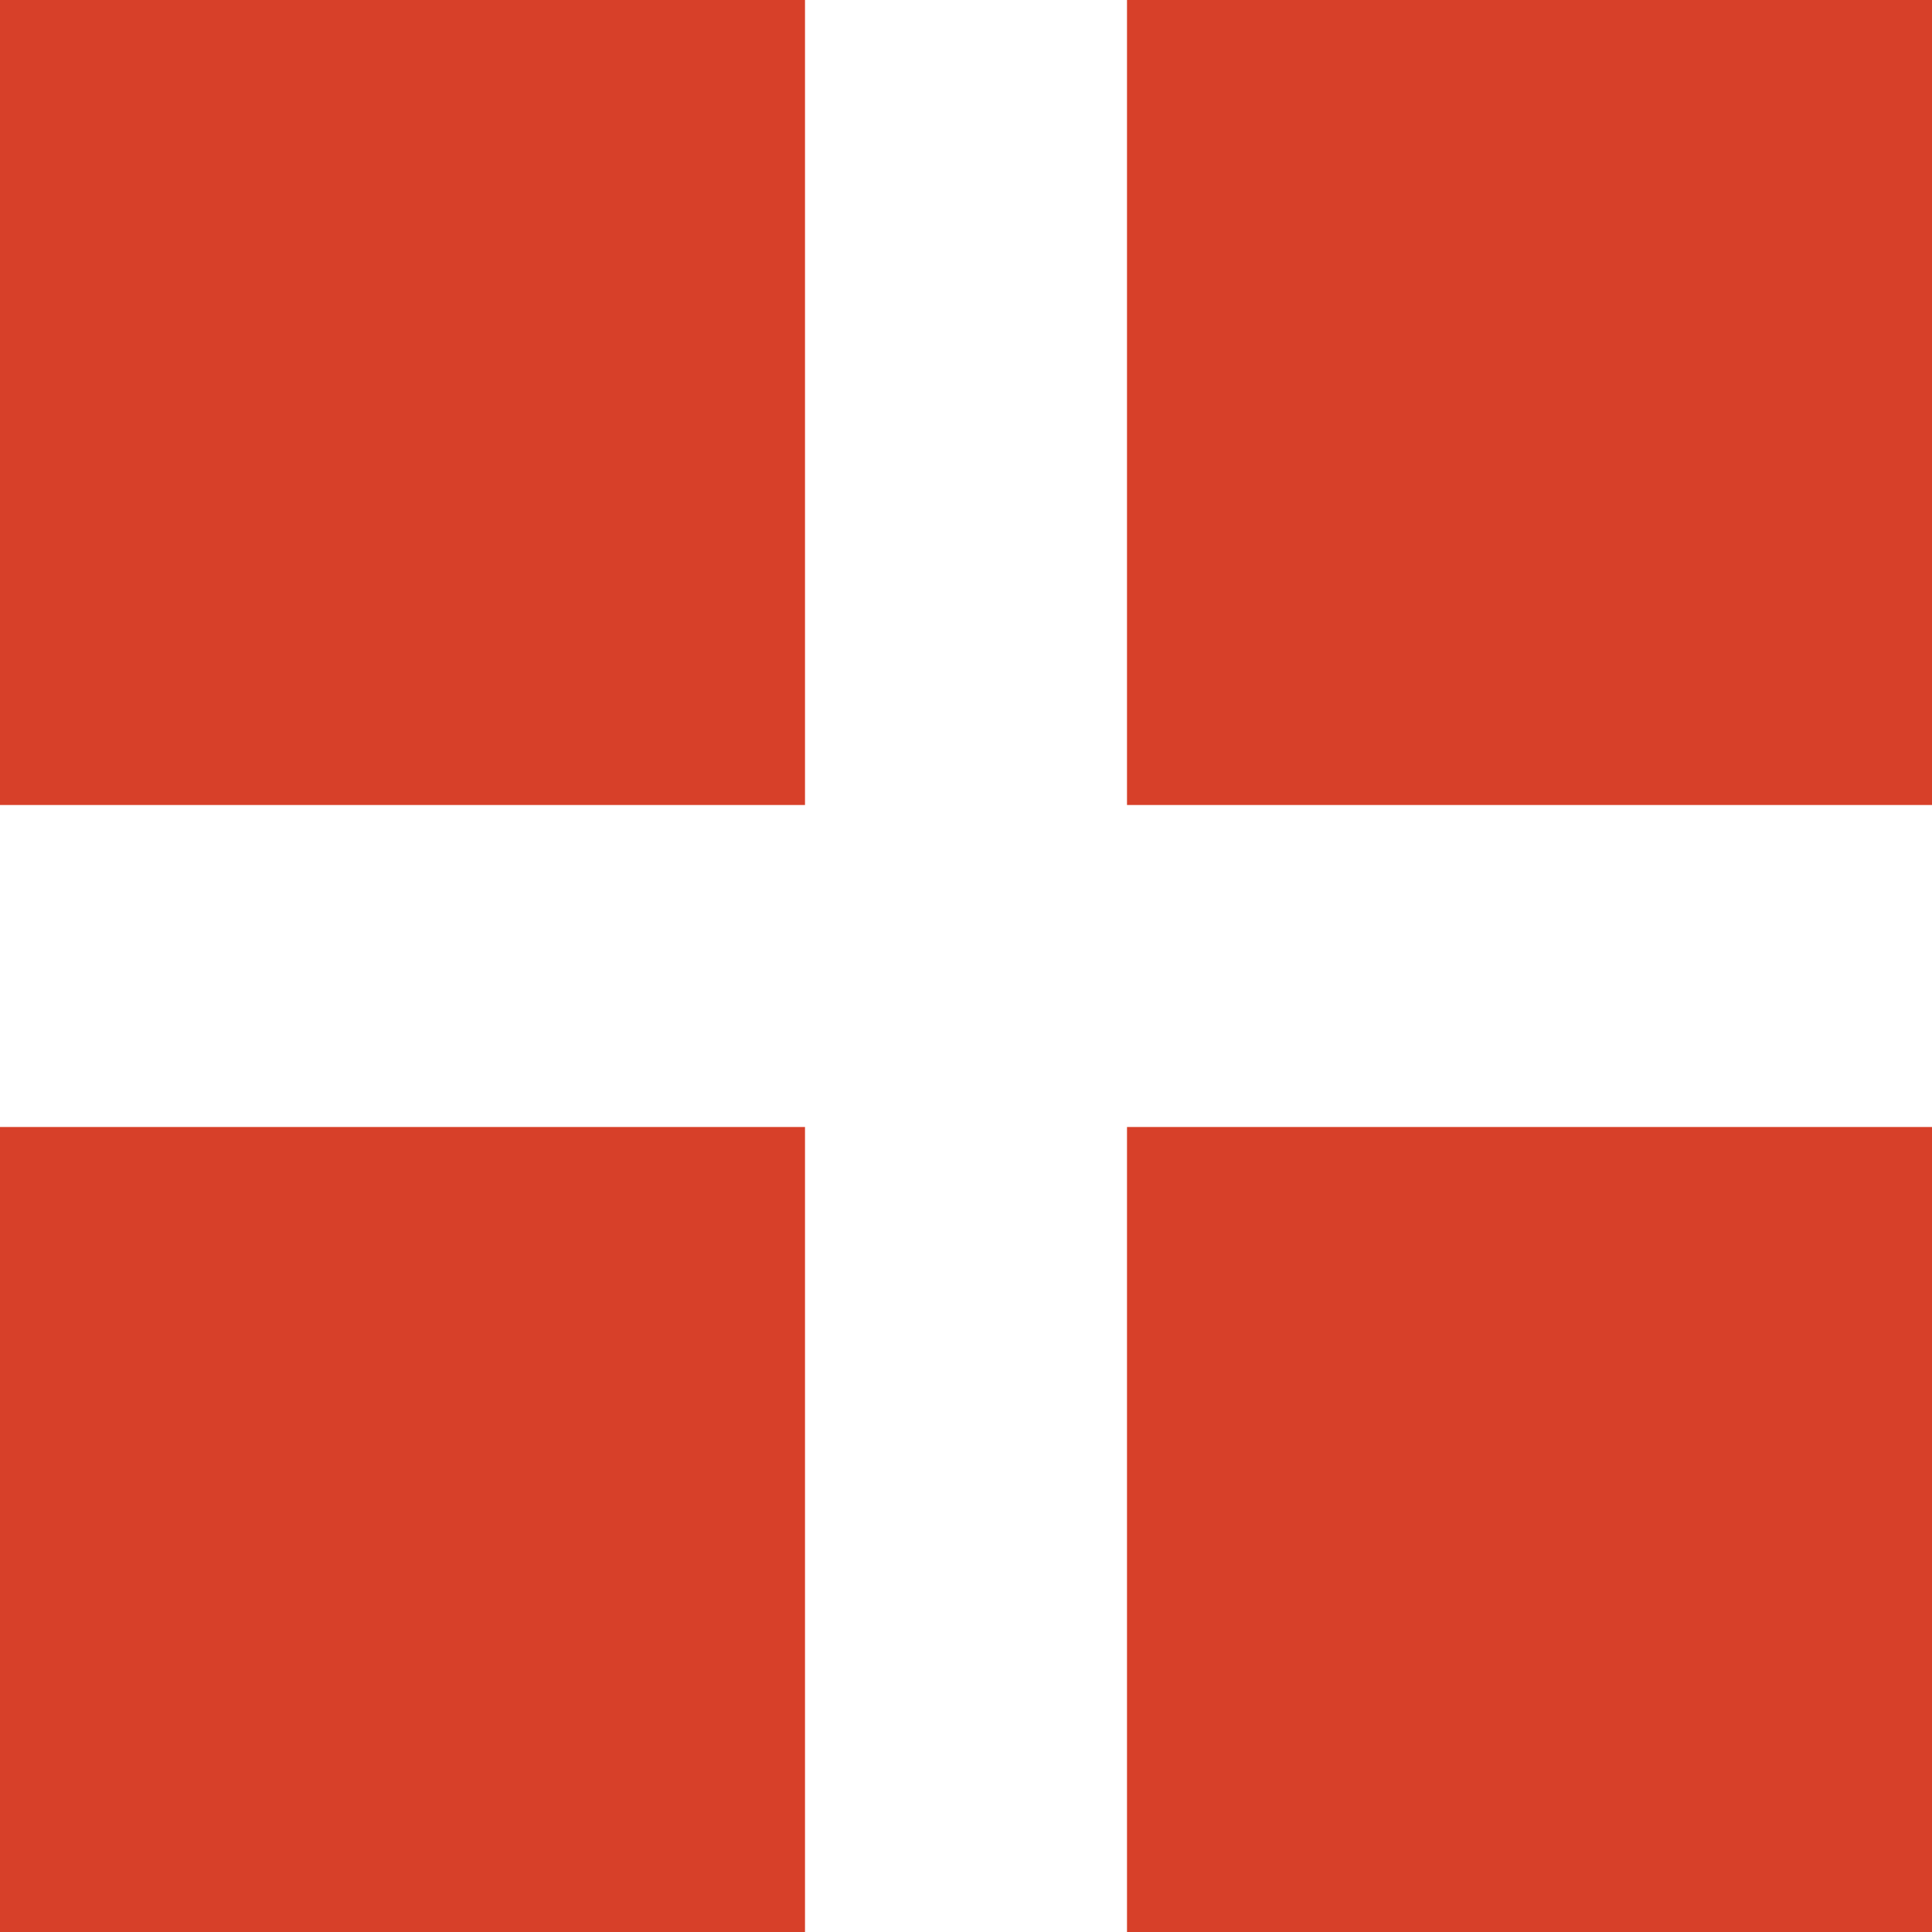
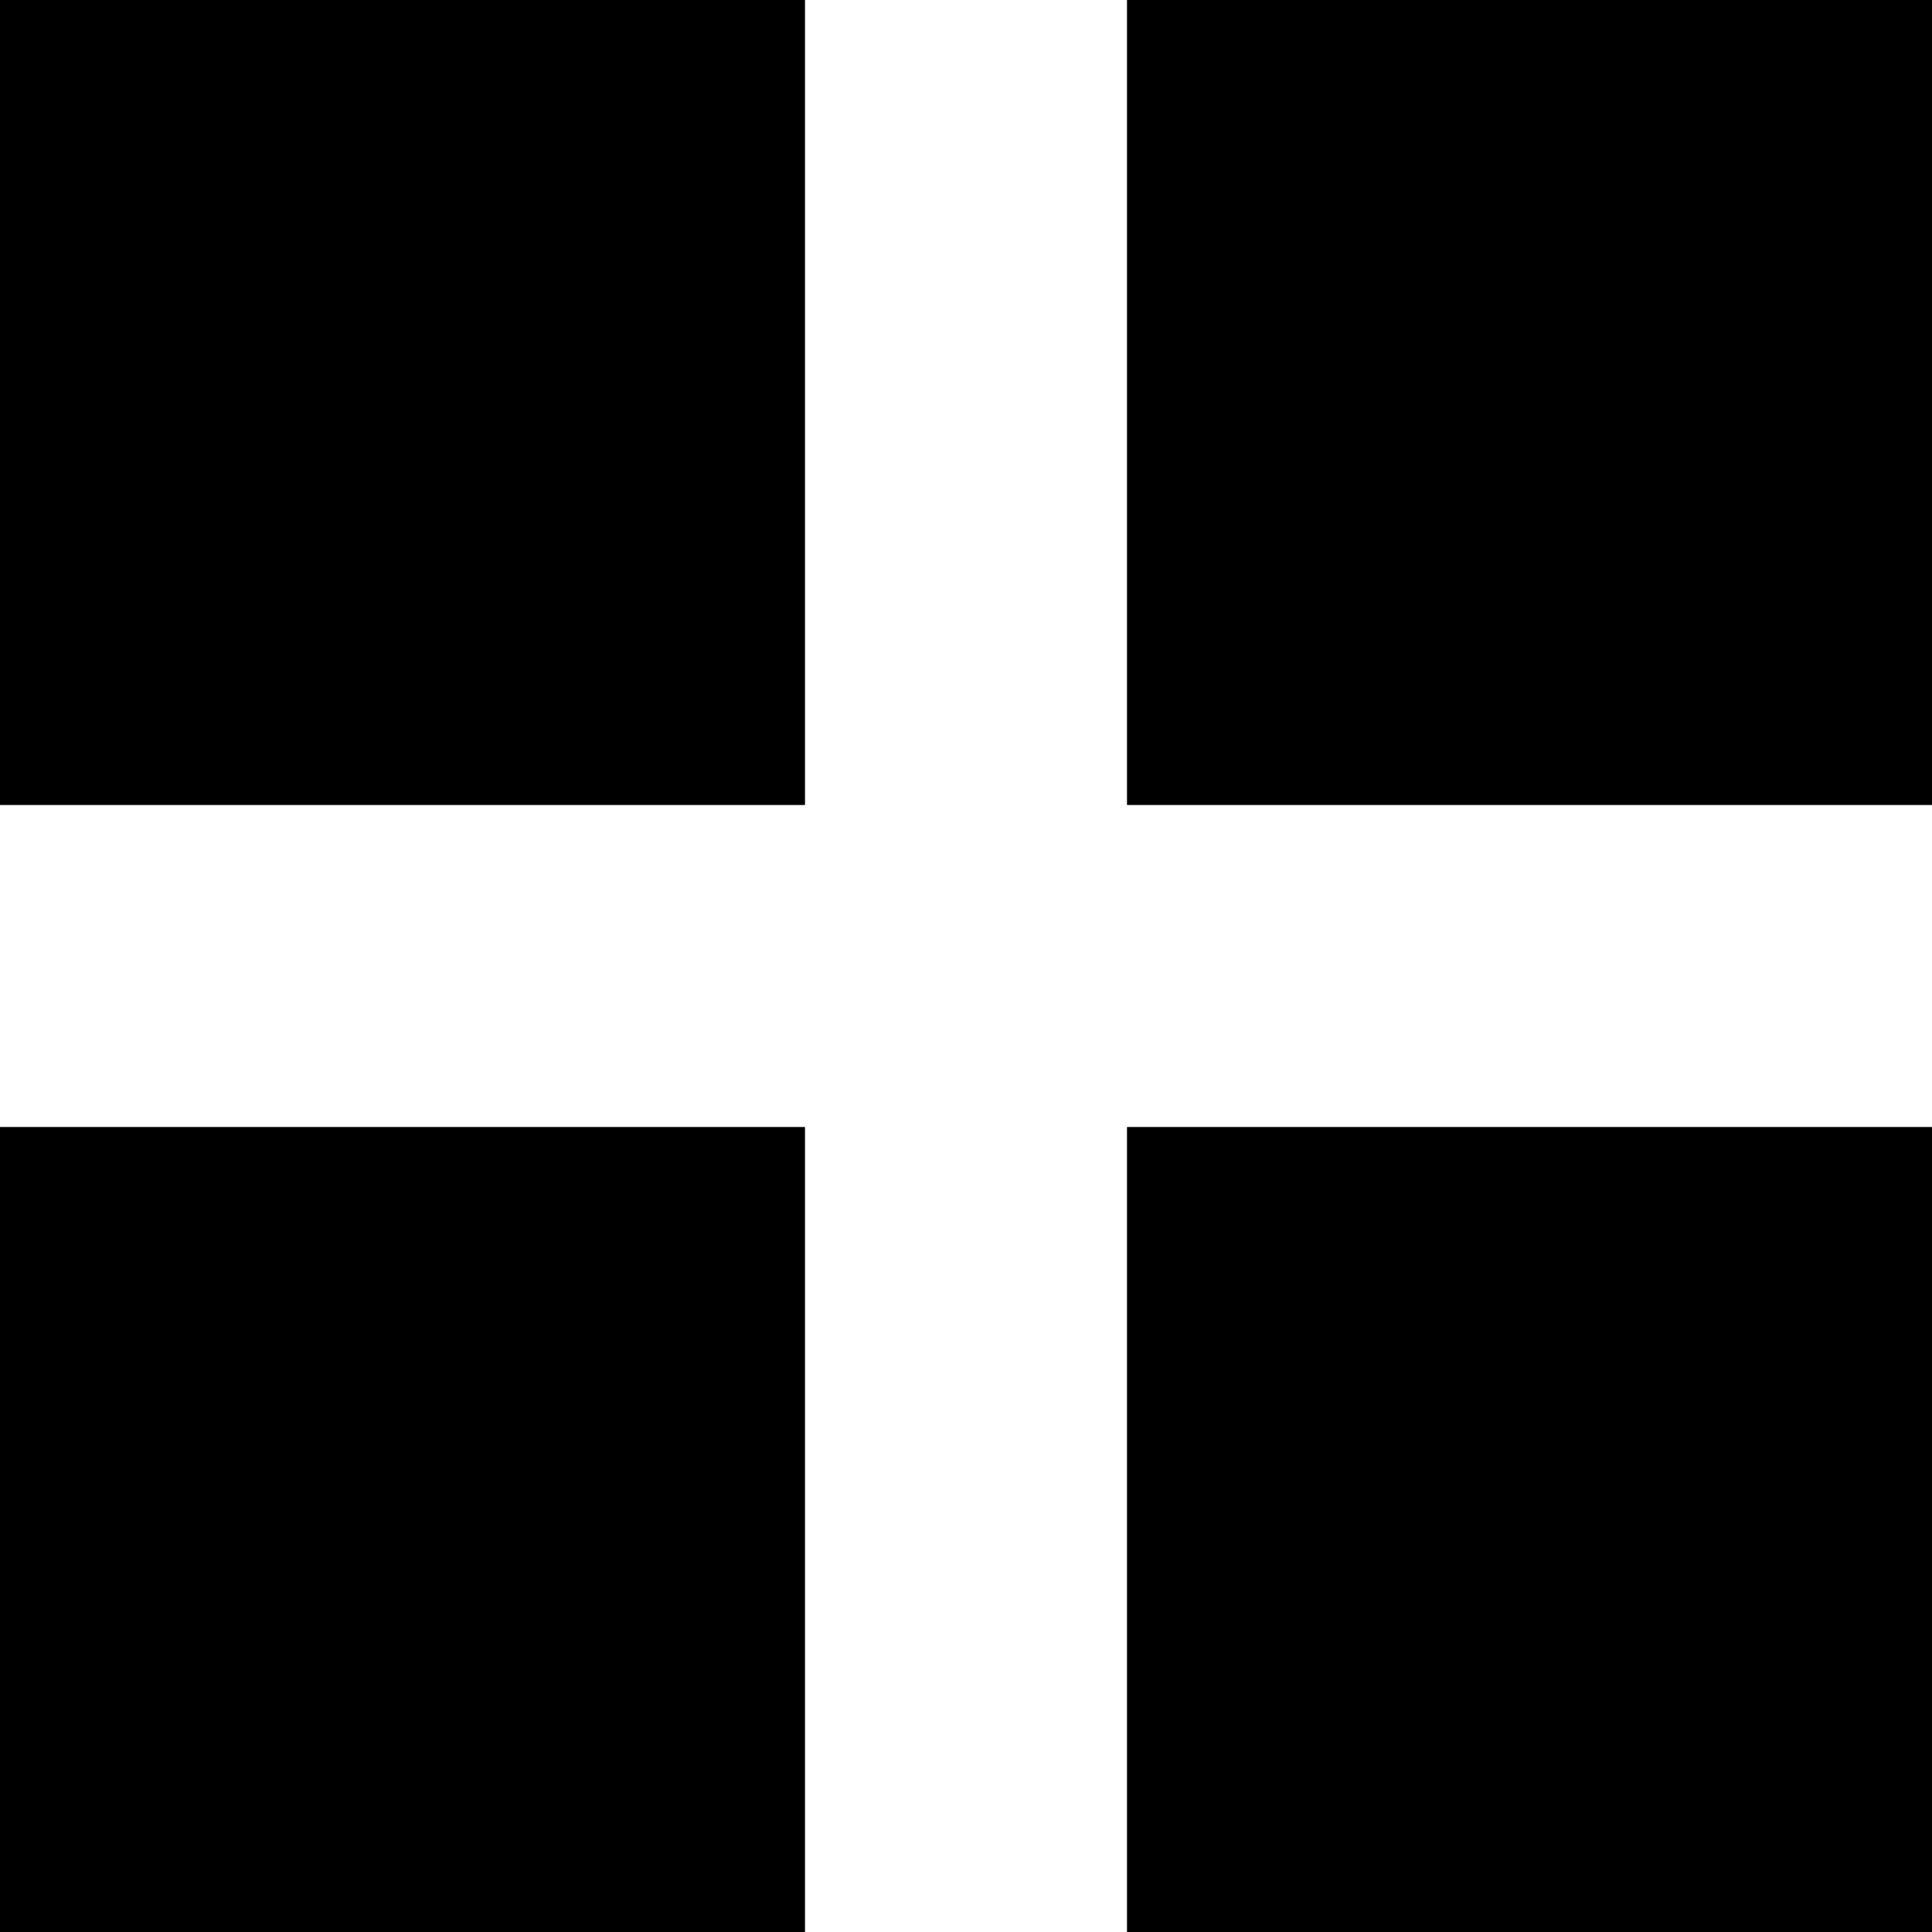
<svg xmlns="http://www.w3.org/2000/svg" id="Layer_1" data-name="Layer 1" viewBox="0 0 24 24">
-   <defs>
-     <style>.cls-1{fill:#d74029;}</style>
-   </defs>
  <rect class="cls-1" width="10" height="10" />
  <rect class="cls-1" y="14" width="10" height="10" />
  <rect class="cls-1" x="14" width="10" height="10" />
  <rect class="cls-1" x="14" y="14" width="10" height="10" />
</svg>
